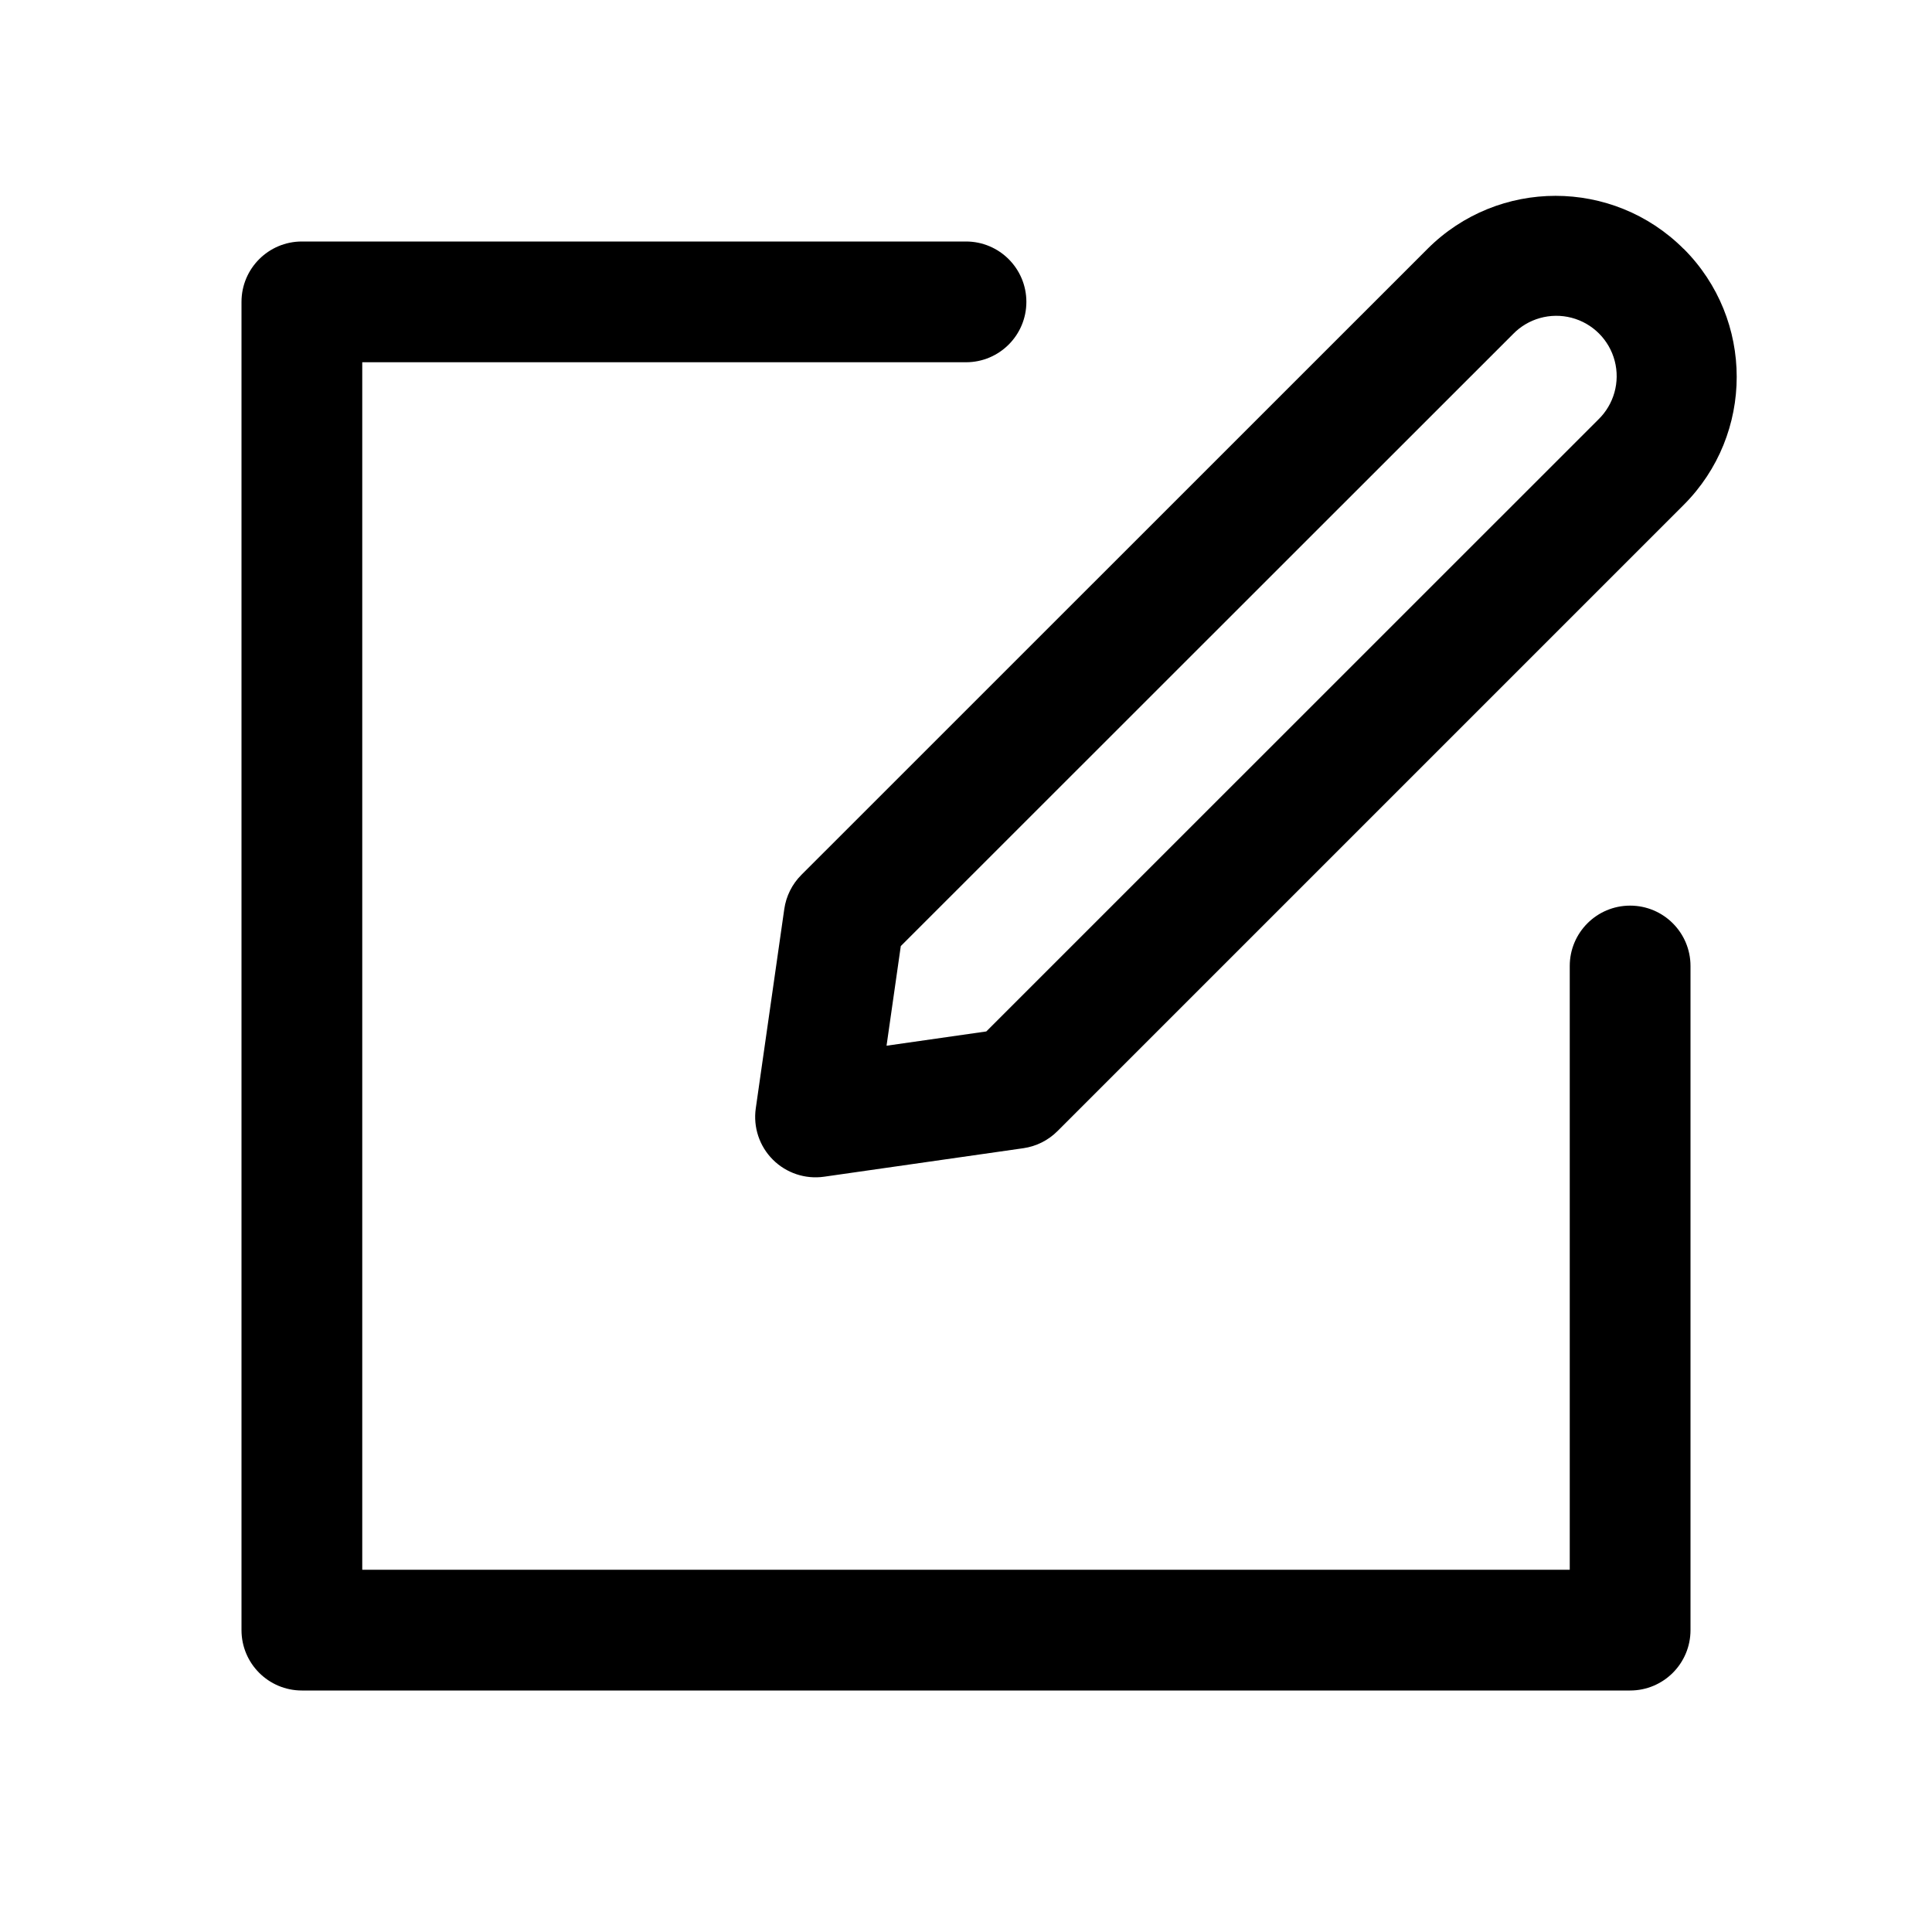
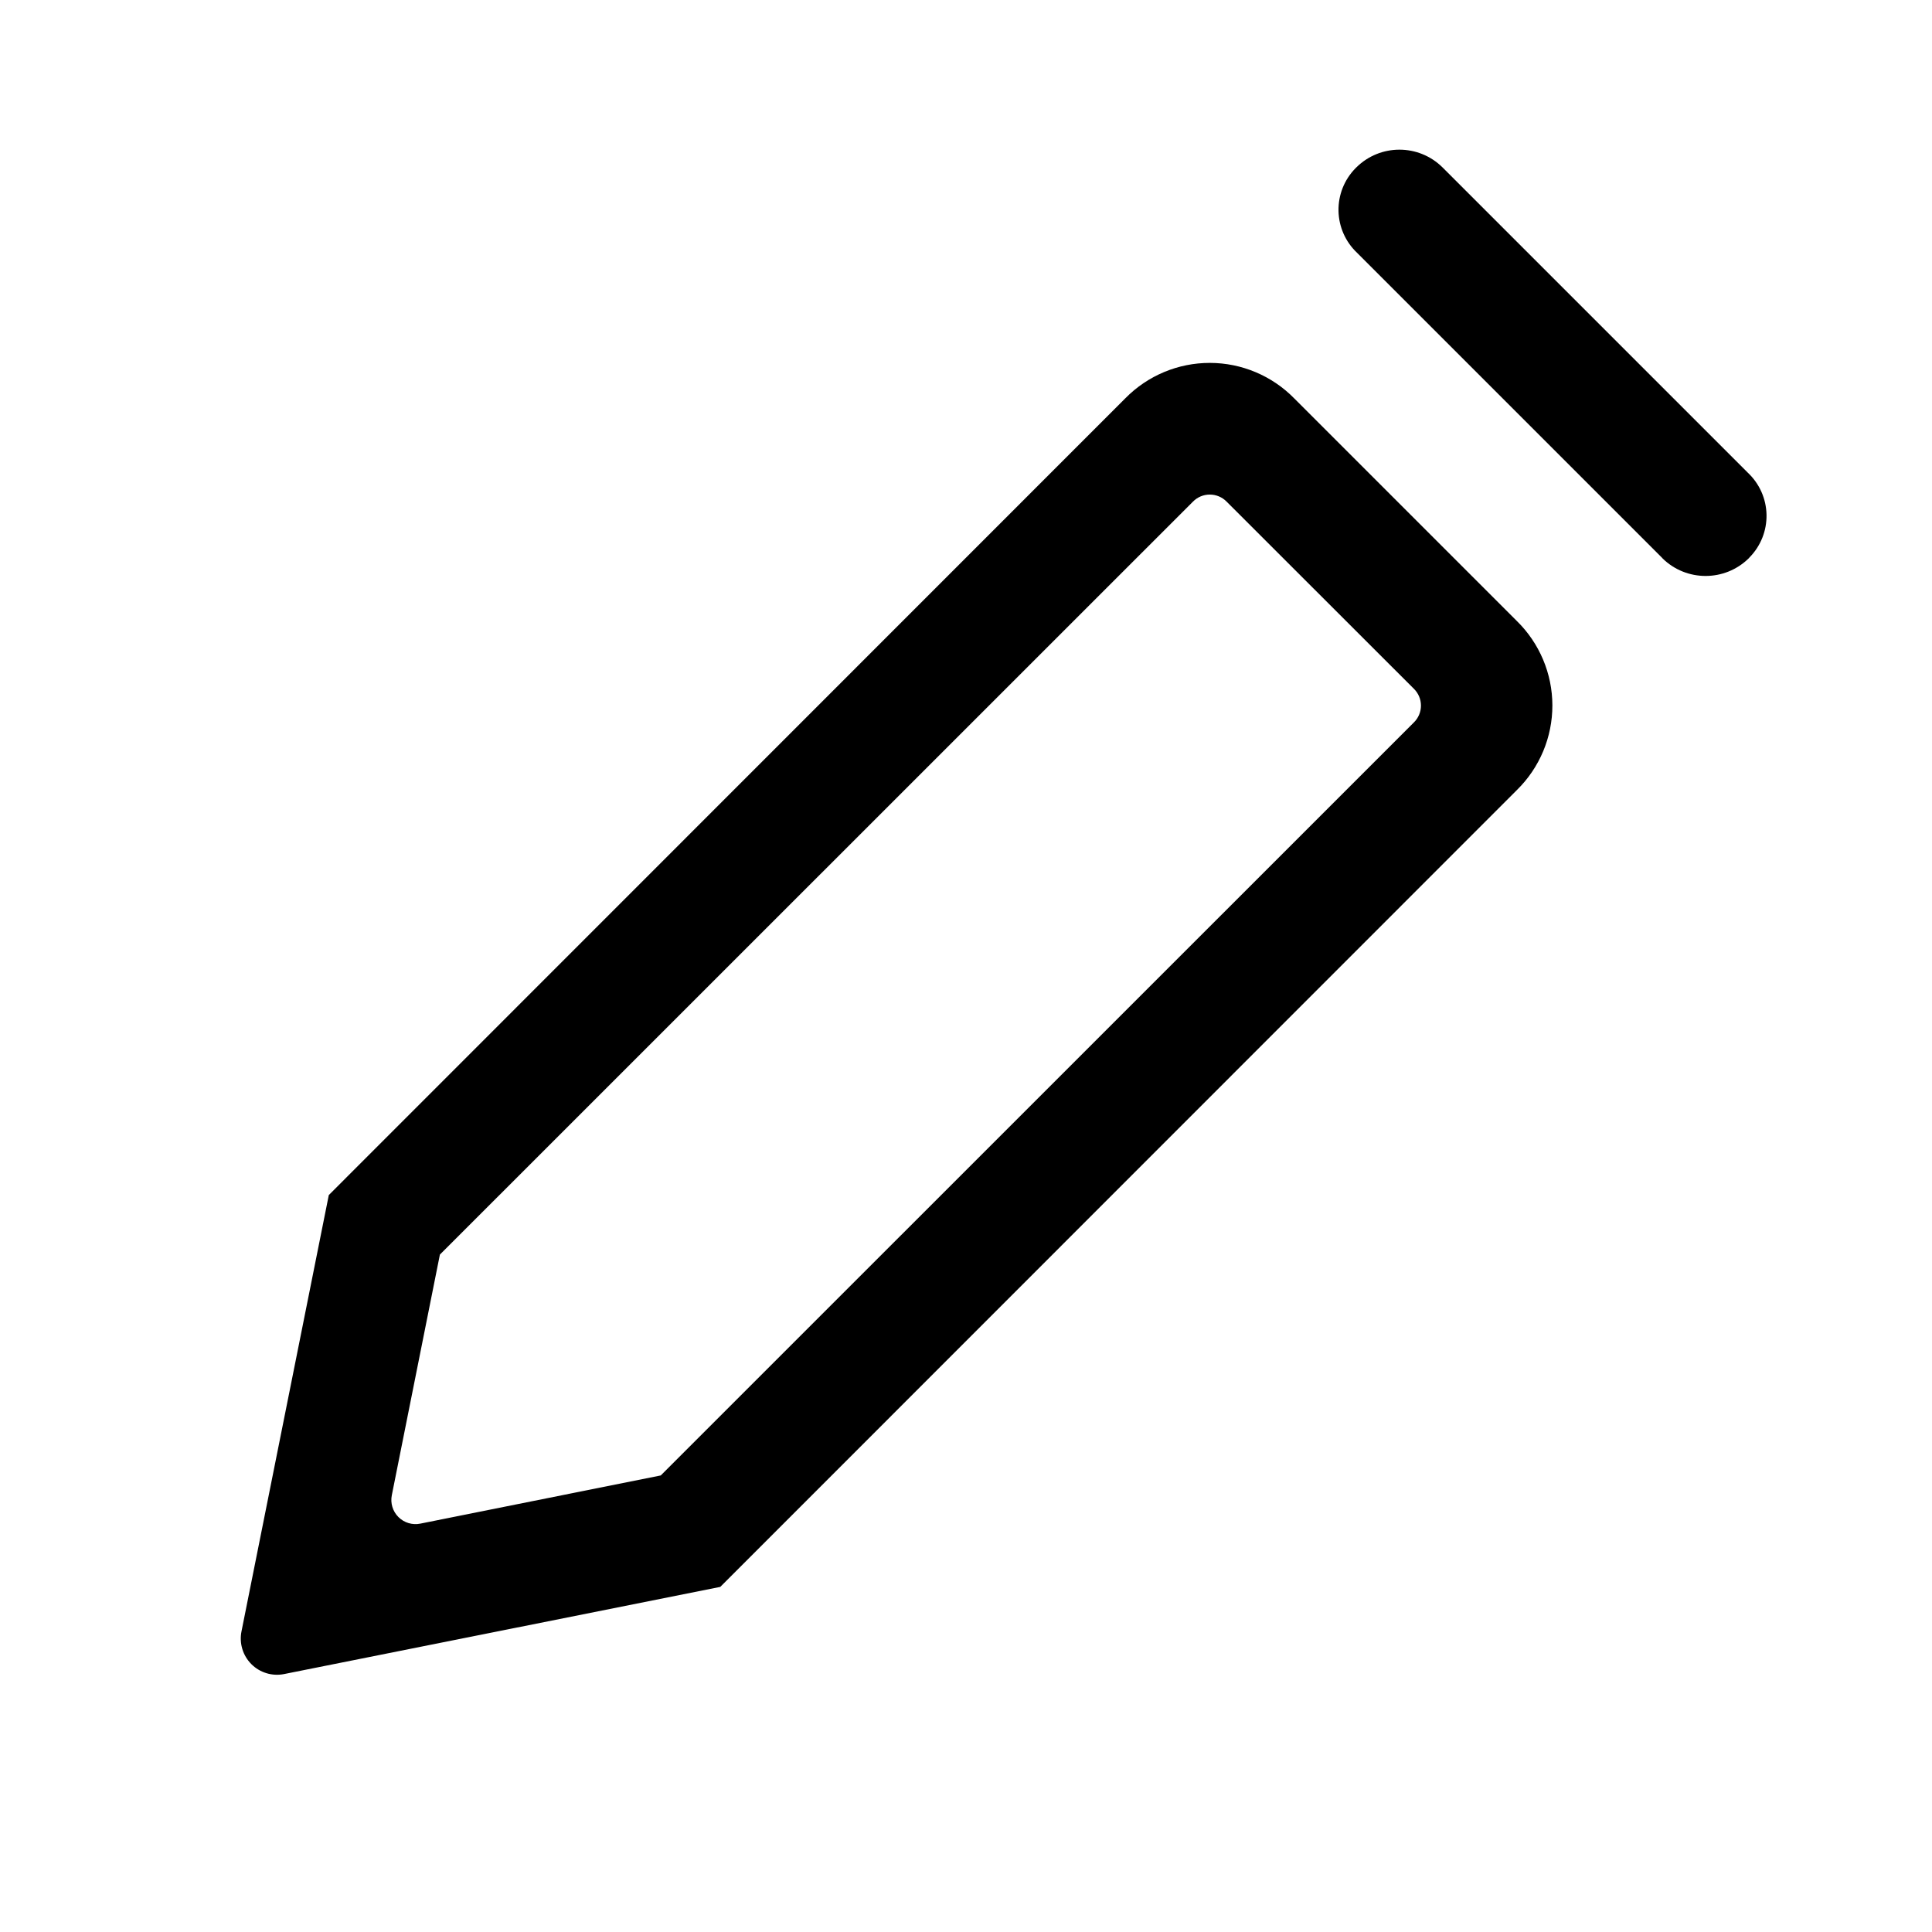
- <svg xmlns="http://www.w3.org/2000/svg" viewBox="0 0 1024 1024">
-   <path fill="currentColor" d="M832 512a32 32 0 1 1 64 0v352a32 32 0 0 1-32 32H160a32 32 0 0 1-32-32V160a32 32 0 0 1 32-32h352a32 32 0 0 1 0 64H192v640h640z" />
-   <path fill="currentColor" d="m469.952 554.24 52.8-7.552L847.104 222.4a32 32 0 1 0-45.248-45.248L477.44 501.44l-7.552 52.8zm422.4-422.4a96 96 0 0 1 0 135.808l-331.84 331.84a32 32 0 0 1-18.112 9.088L436.8 623.68a32 32 0 0 1-36.224-36.224l15.104-105.6a32 32 0 0 1 9.024-18.112l331.904-331.84a96 96 0 0 1 135.744 0z" />
+ <svg xmlns="http://www.w3.org/2000/svg" viewBox="0 0 16 16">
+   <path fill="currentColor" fill-rule="evenodd" d="m13.768 4.623-2.53-2.53a.49.49 0 0 1-.013-.699l.008-.008a.507.507 0 0 1 .713 0l2.53 2.53a.49.49 0 0 1 .013.7l-.007.008a.51.51 0 0 1-.714 0m-7.803 8.518-3.613.722A.3.3 0 0 1 2 13.51l.723-3.613L9.32 3.298a.98.98 0 0 1 1.399.002l1.842 1.842a.98.98 0 0 1 .002 1.4zm5.745-7.437-1.552-1.551a.195.195 0 0 0-.278 0L3.643 10.39l-.398 1.992a.2.2 0 0 0 .236.236l1.991-.399 6.237-6.236a.195.195 0 0 0 0-.279" />
</svg>
